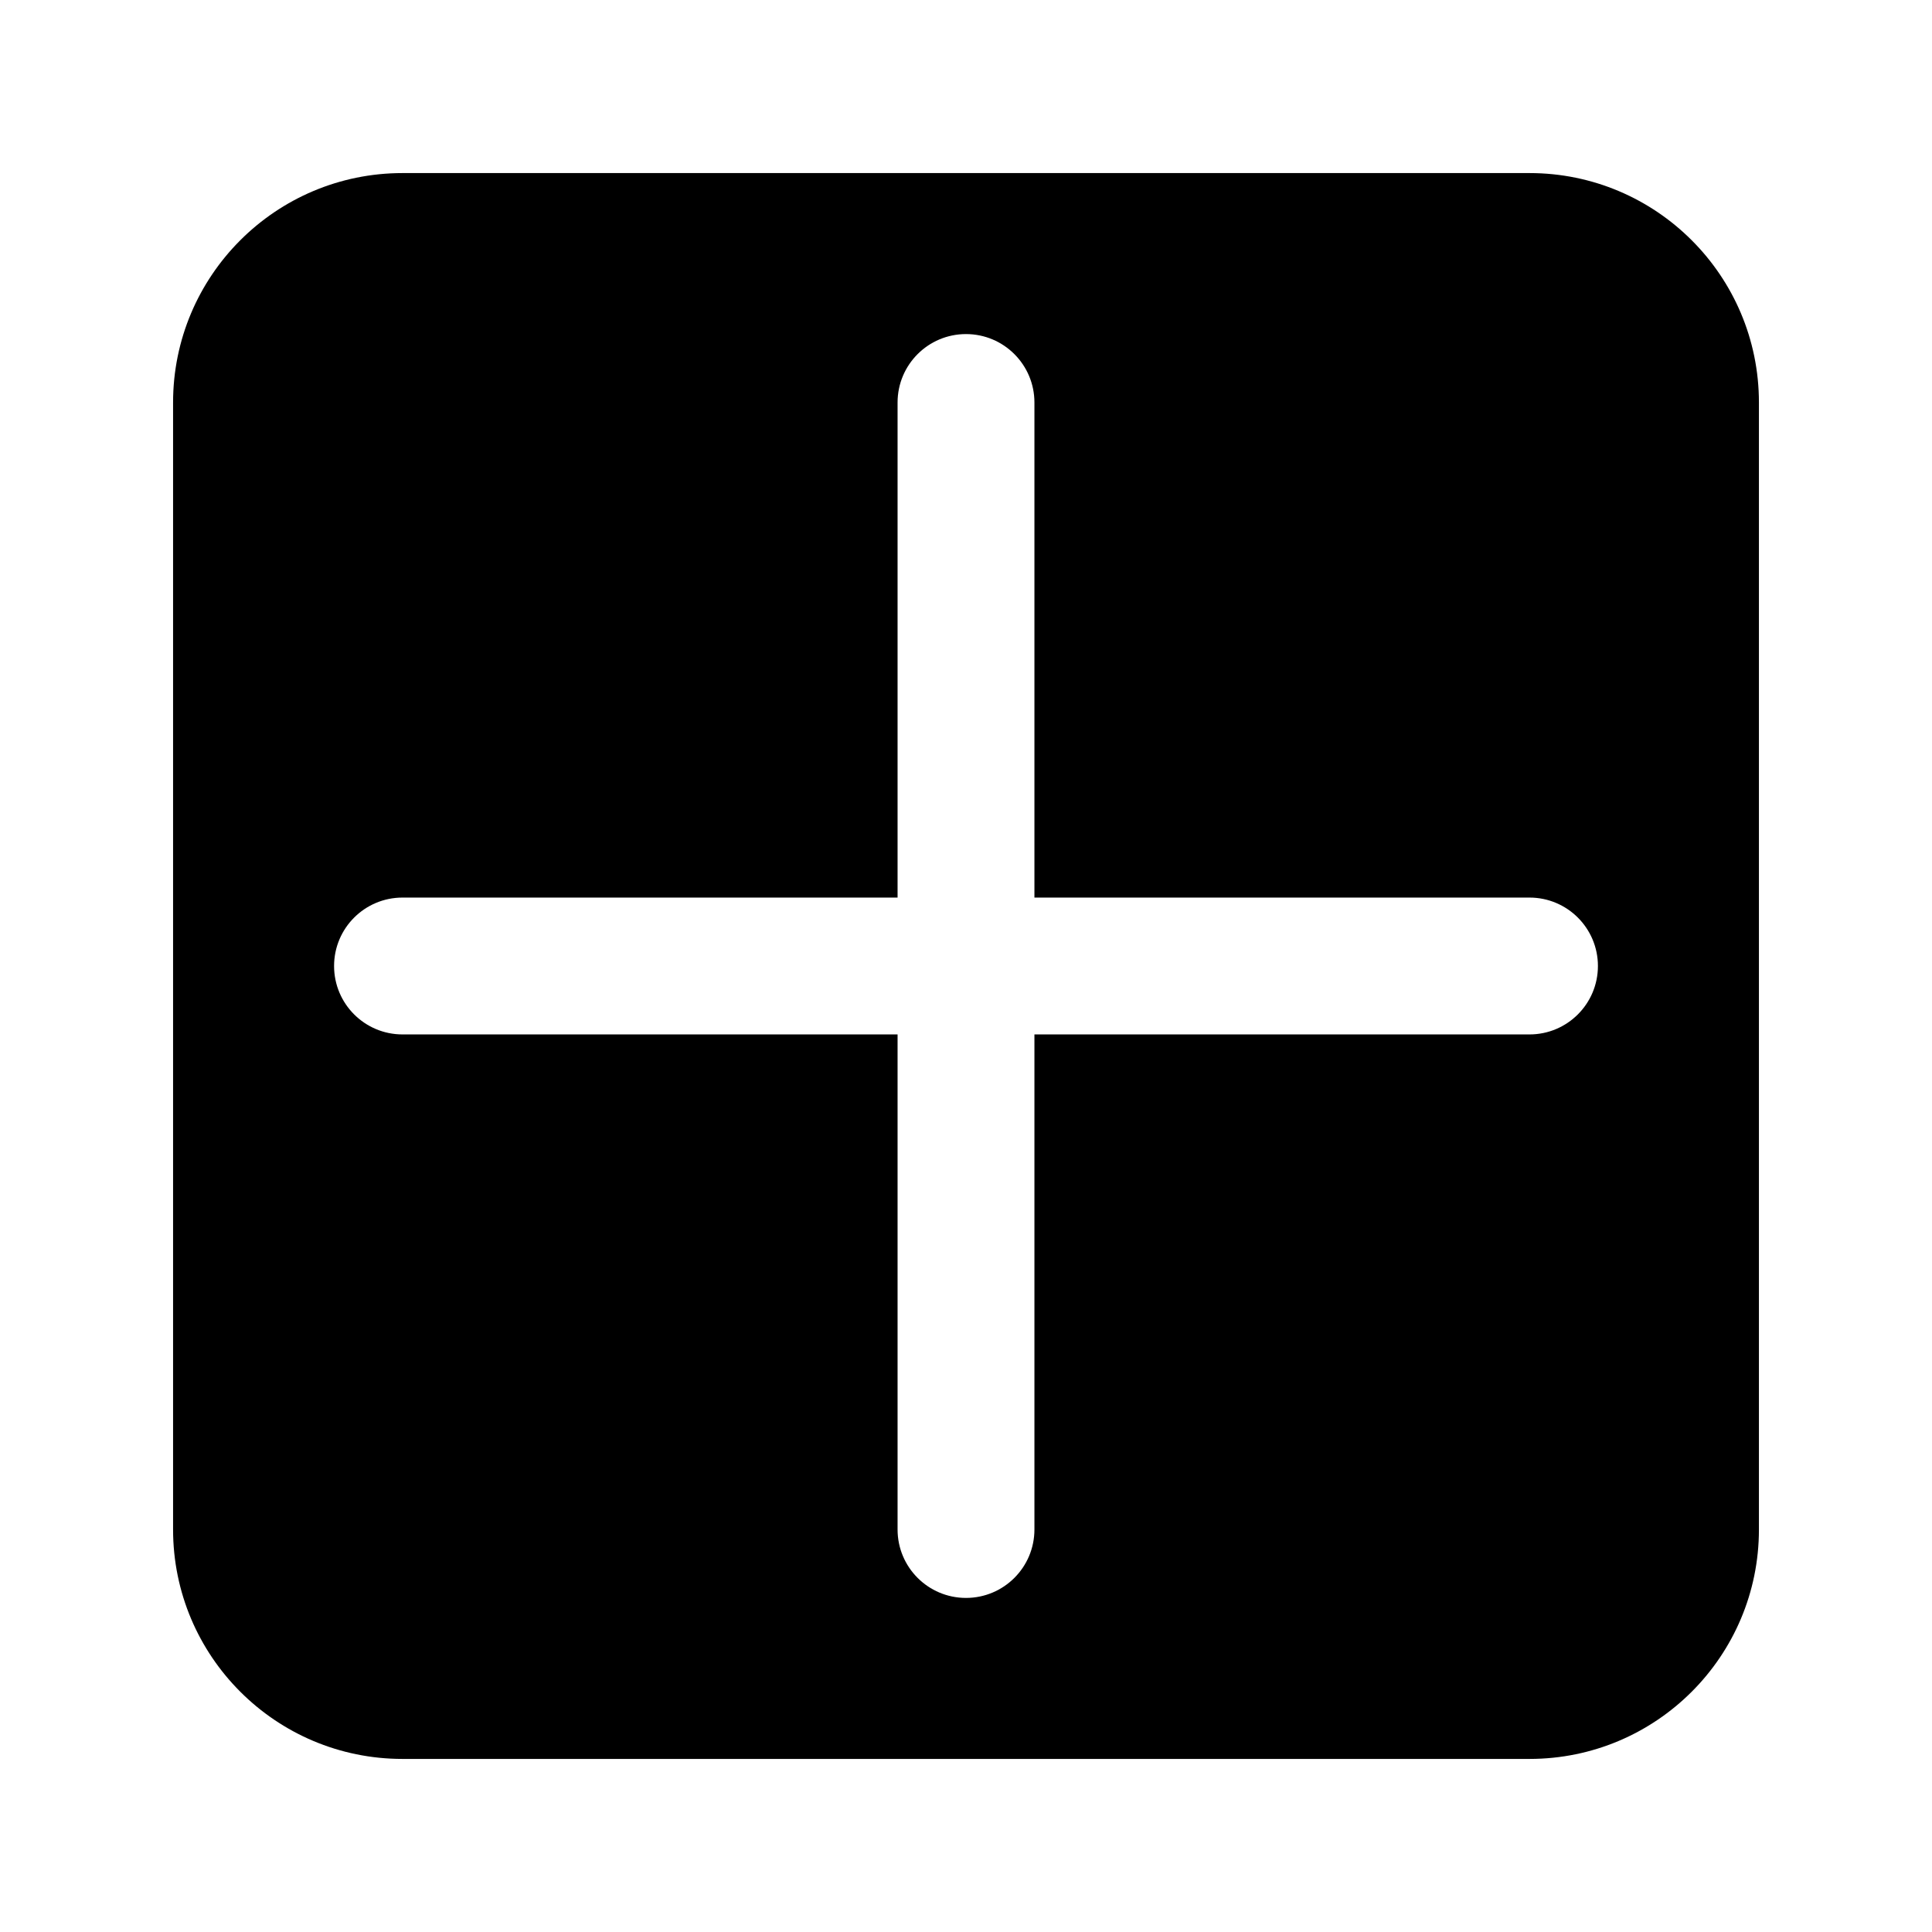
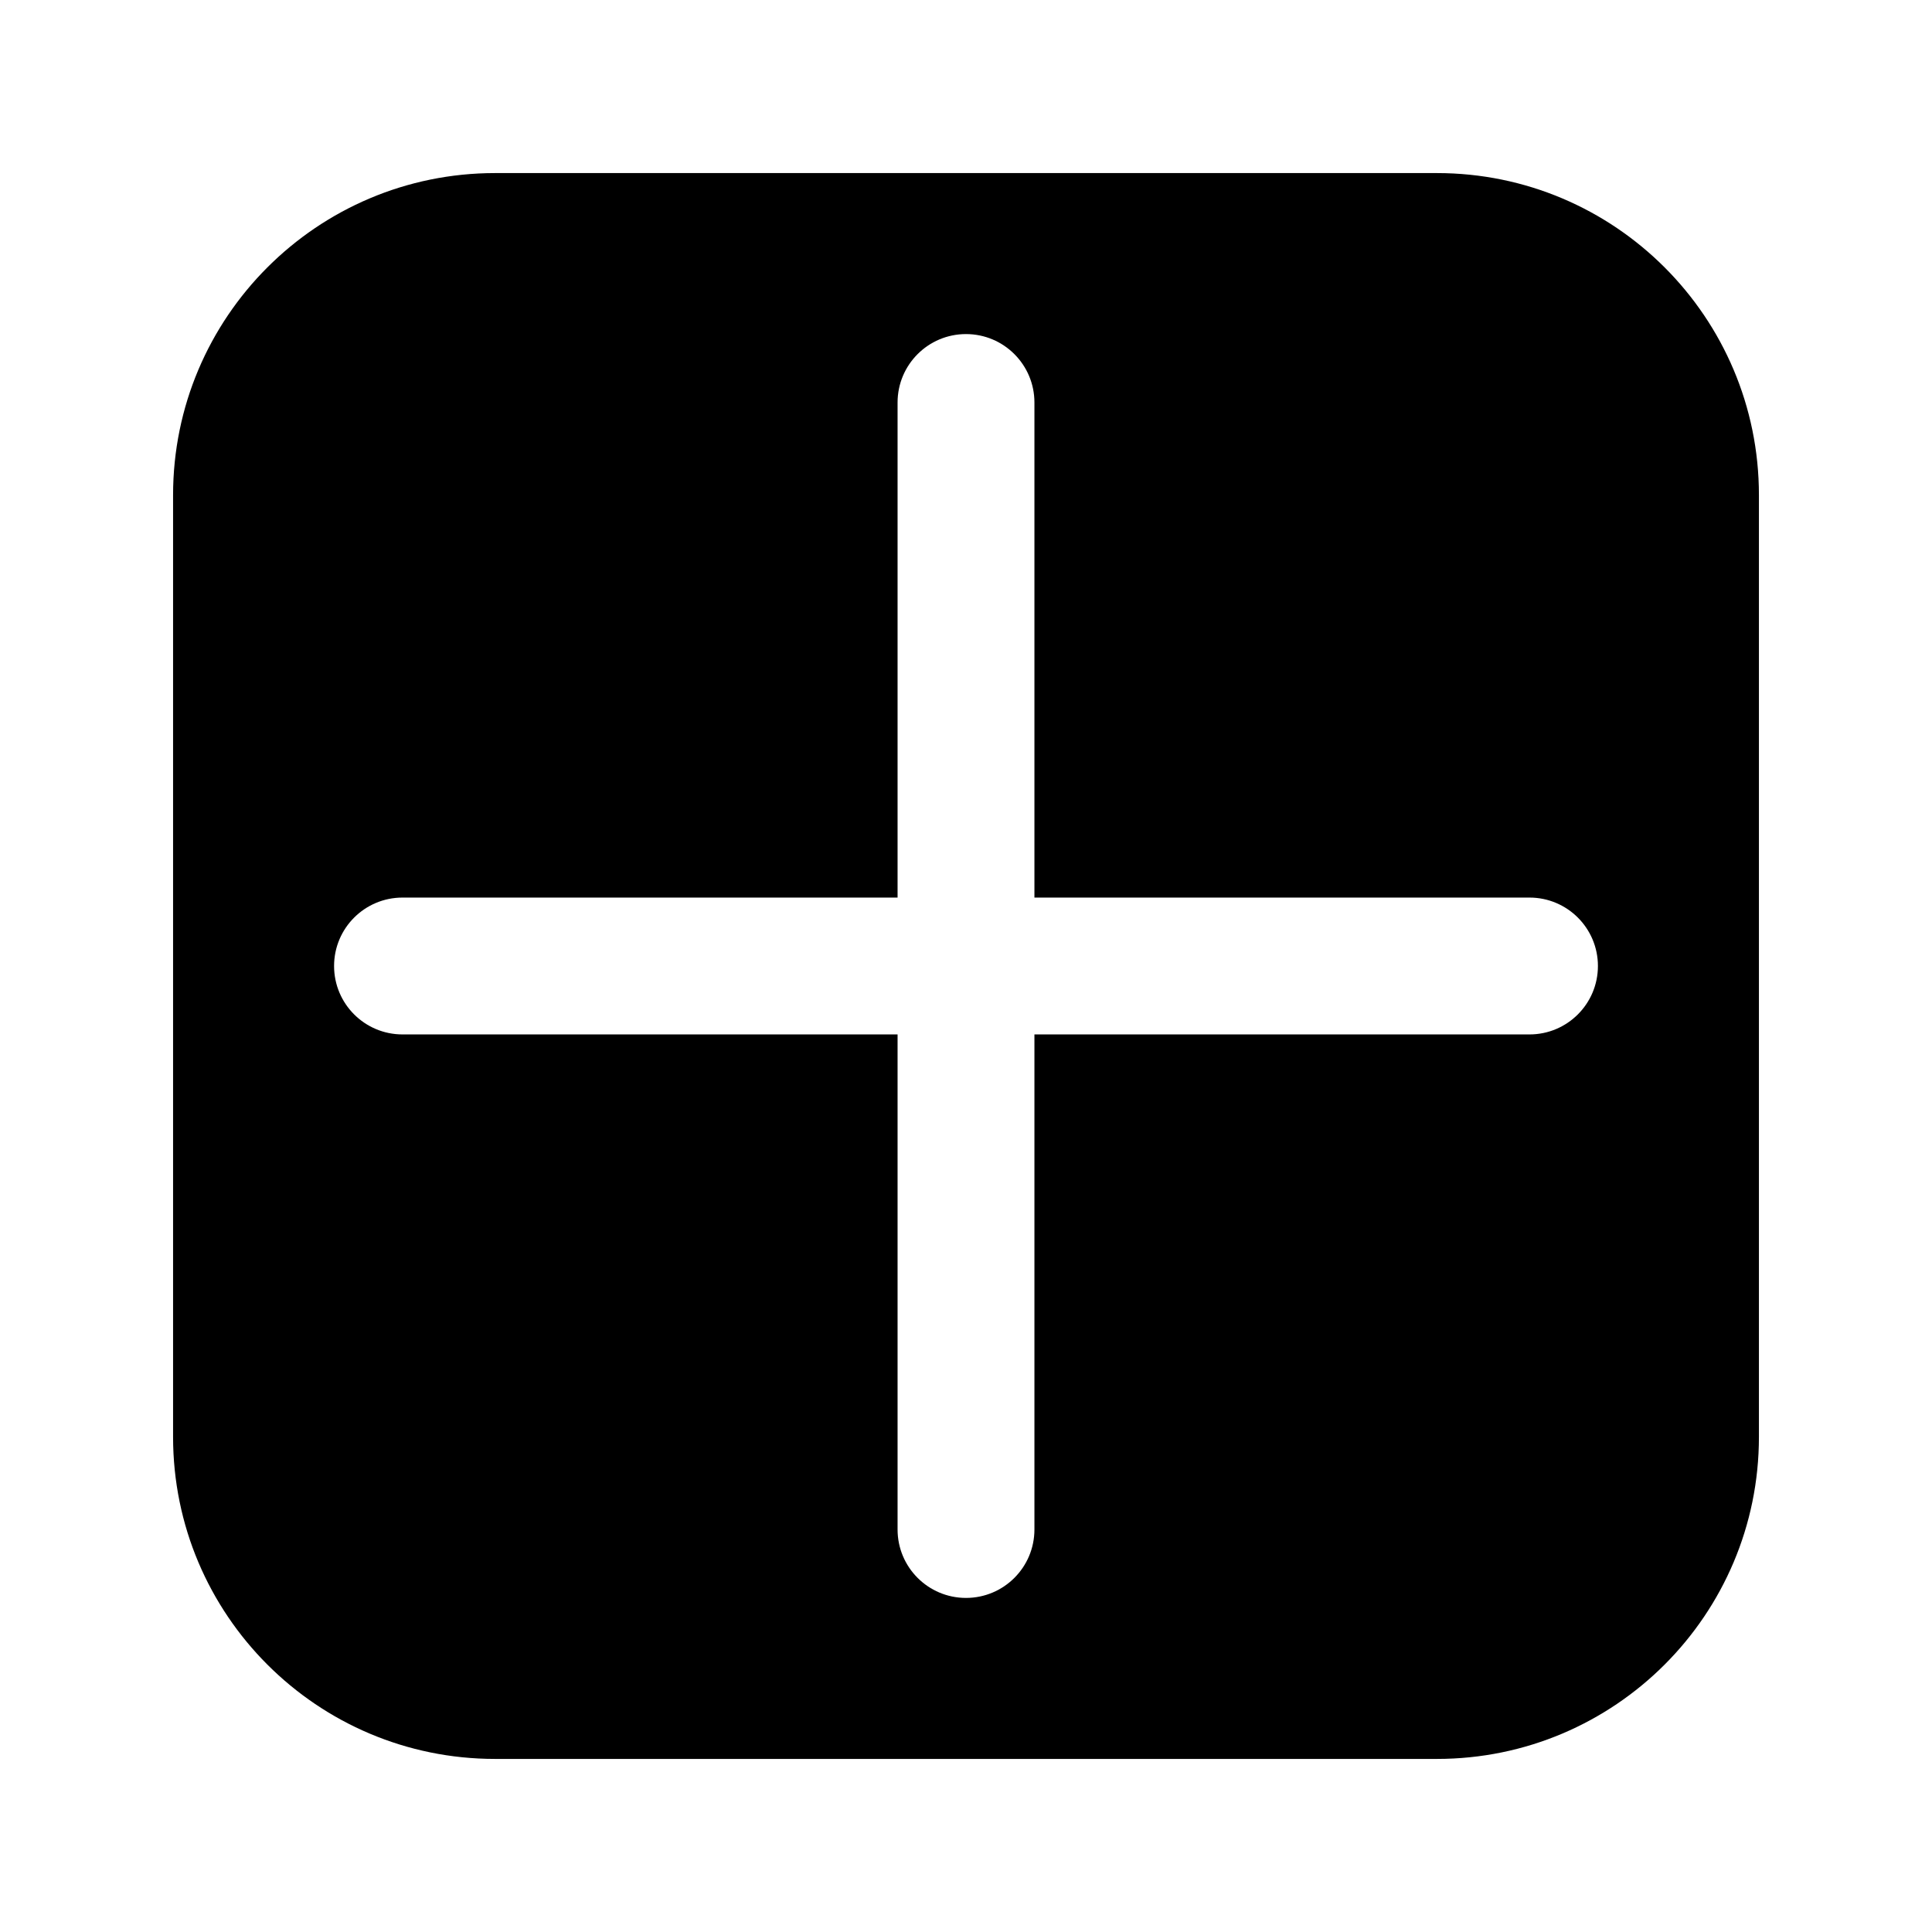
<svg xmlns="http://www.w3.org/2000/svg" viewBox="0 0 24 24" fill="currentColor" stroke="none" fill-rule="evenodd">
  <g data-part="body">
-     <path d="M5 2.15 H19 A2.85 2.85 0 0 1 21.85 5 V19 A2.85 2.85 0 0 1 19 21.85 H5 A2.85 2.85 0 0 1 2.15 19 V5 A2.85 2.85 0 0 1 5 2.15 Z M5 11.15 H11.15 V5 A.85 .85 0 0 1 12.85 5 V11.15 H19 A.85 .85 0 0 1 19 12.85 H12.85 V19 A.85 .85 0 0 1 11.15 19 V12.85 H5 A.85 .85 0 0 1 5 11.15 Z" />
+     <path d="M6.15 2.15 H17.85 A4 4 0 0 1 21.85 6.15 V17.85 A4 4 0 0 1 17.85 21.85 H6.15 A4 4 0 0 1 2.15 17.85 V6.15 A4 4 0 0 1 6.15 2.15 Z M5 11.15 H11.15 V5 A.85 .85 0 0 1 12.85 5 V11.15 H19 A.85 .85 0 0 1 19 12.85 H12.85 V19 A.85 .85 0 0 1 11.15 19 V12.85 H5 A.85 .85 0 0 1 5 11.15 Z" />
  </g>
</svg>
